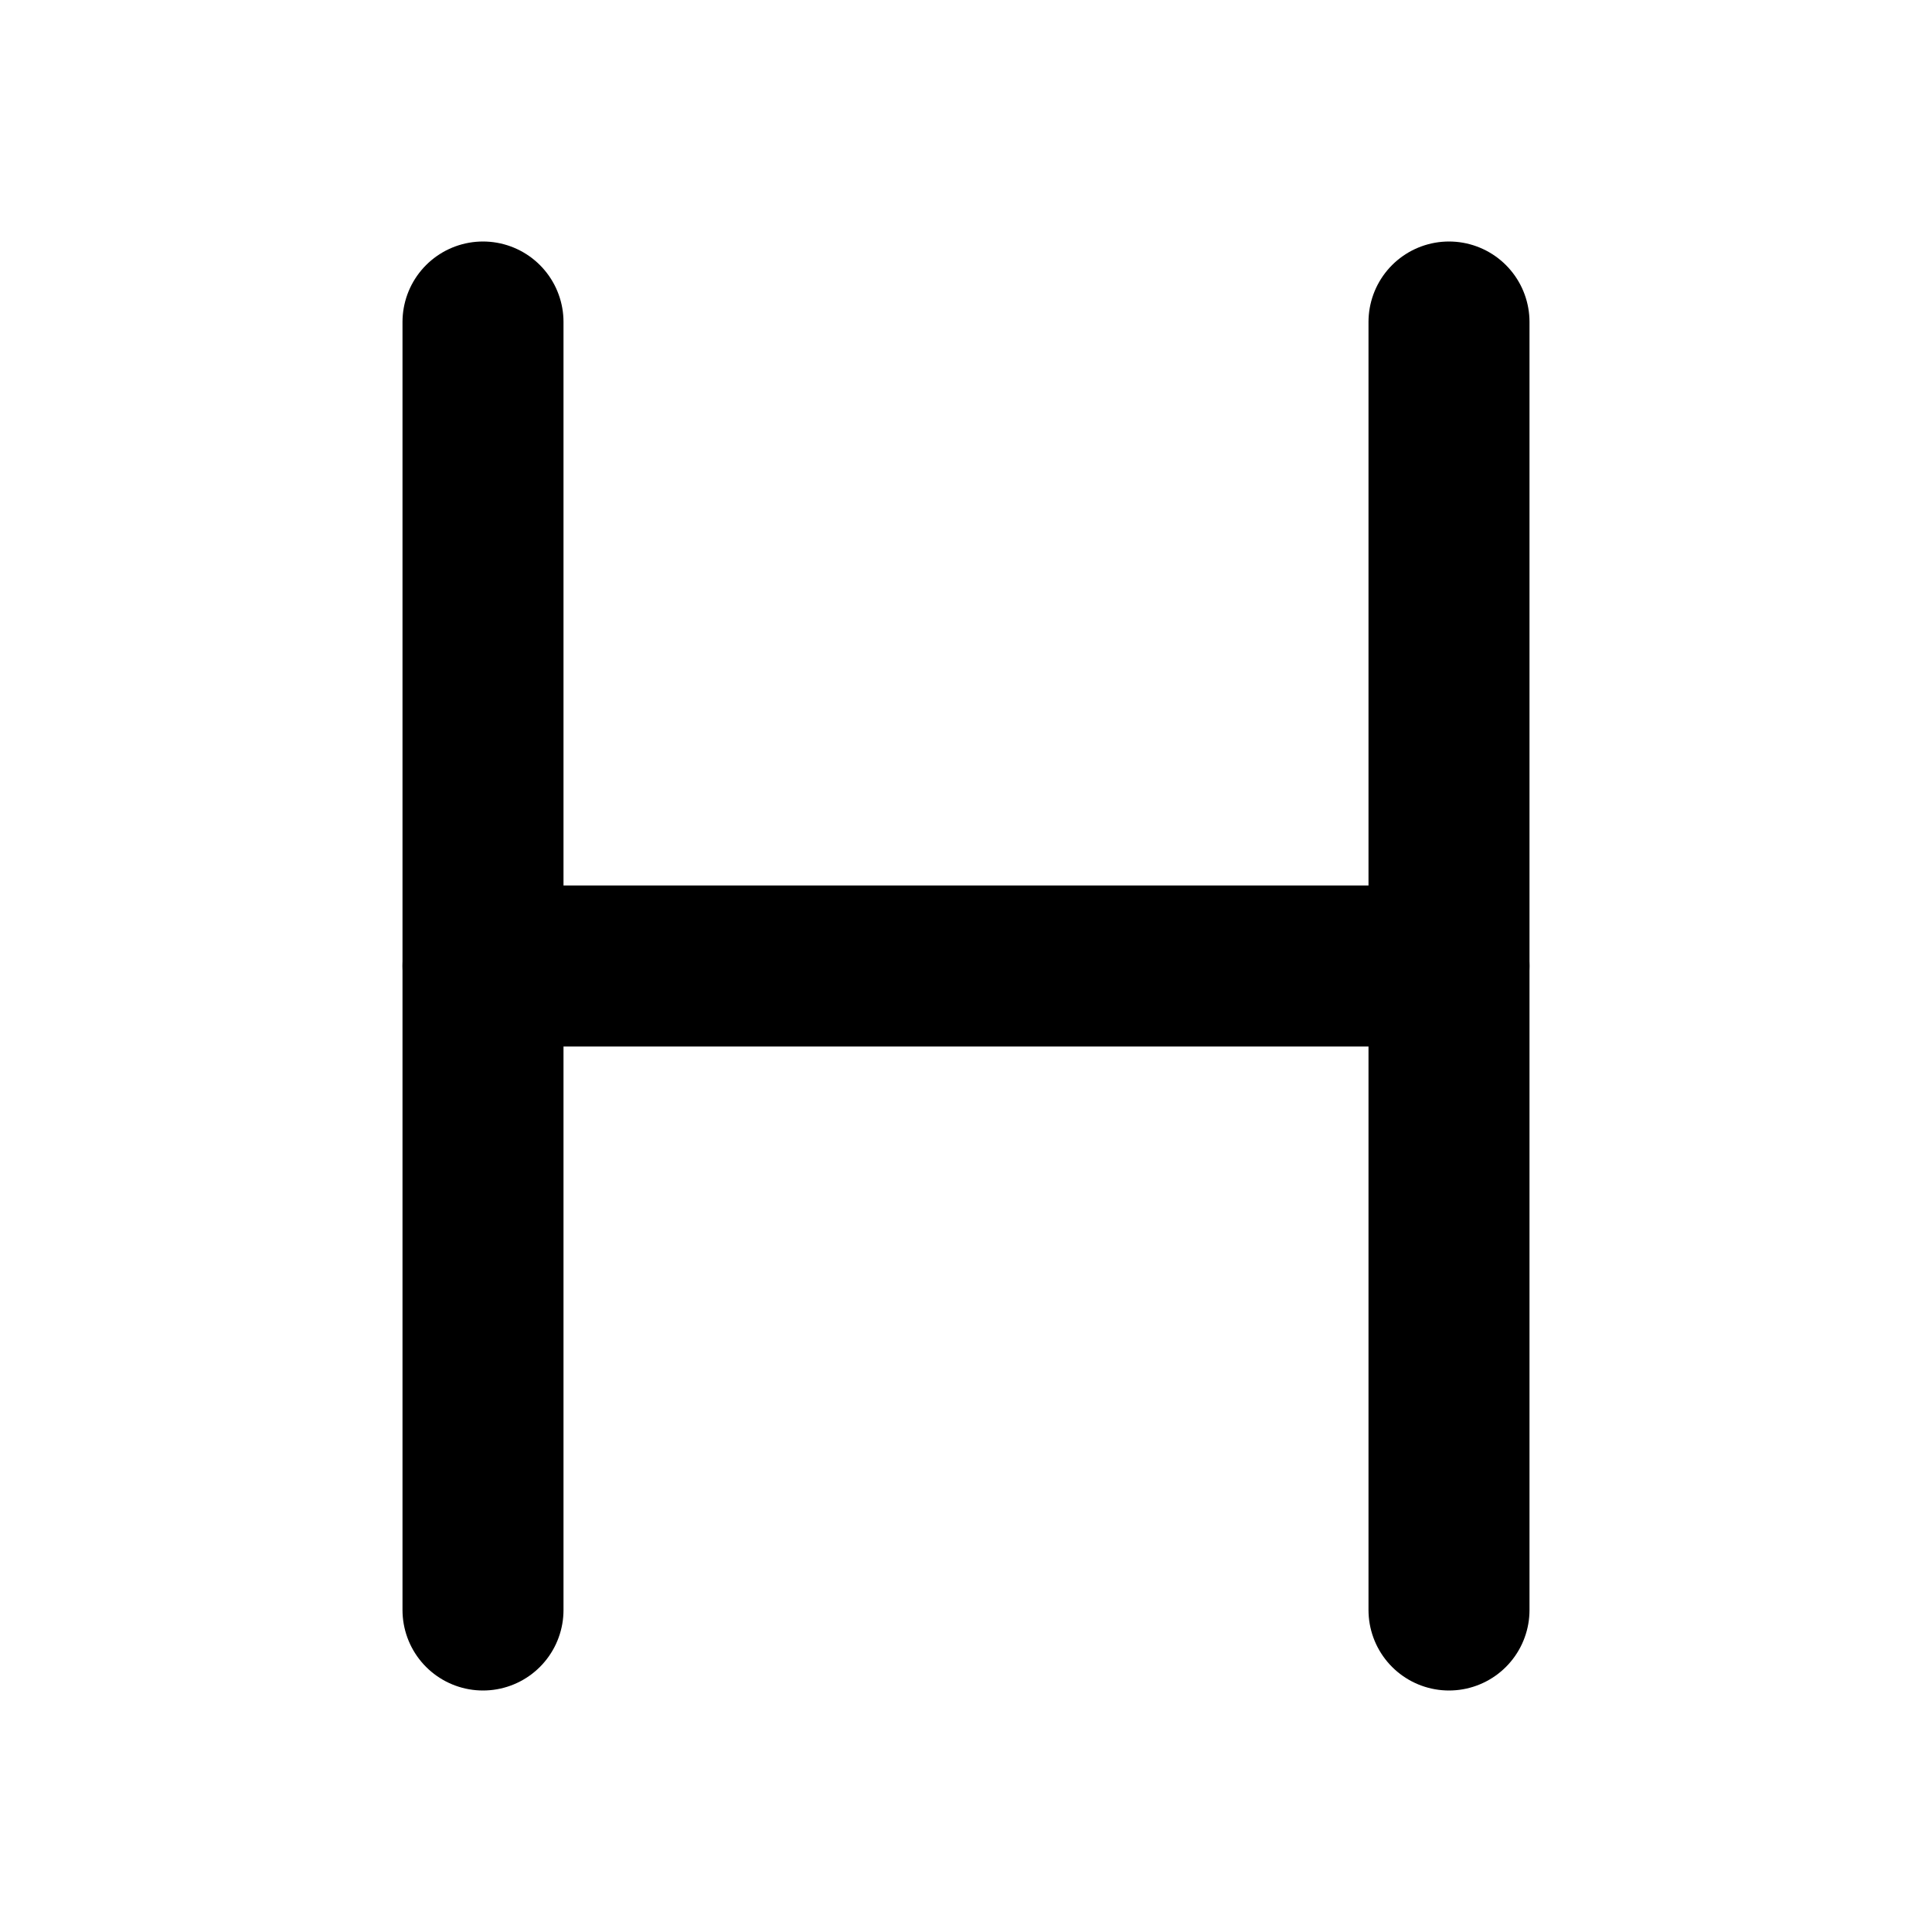
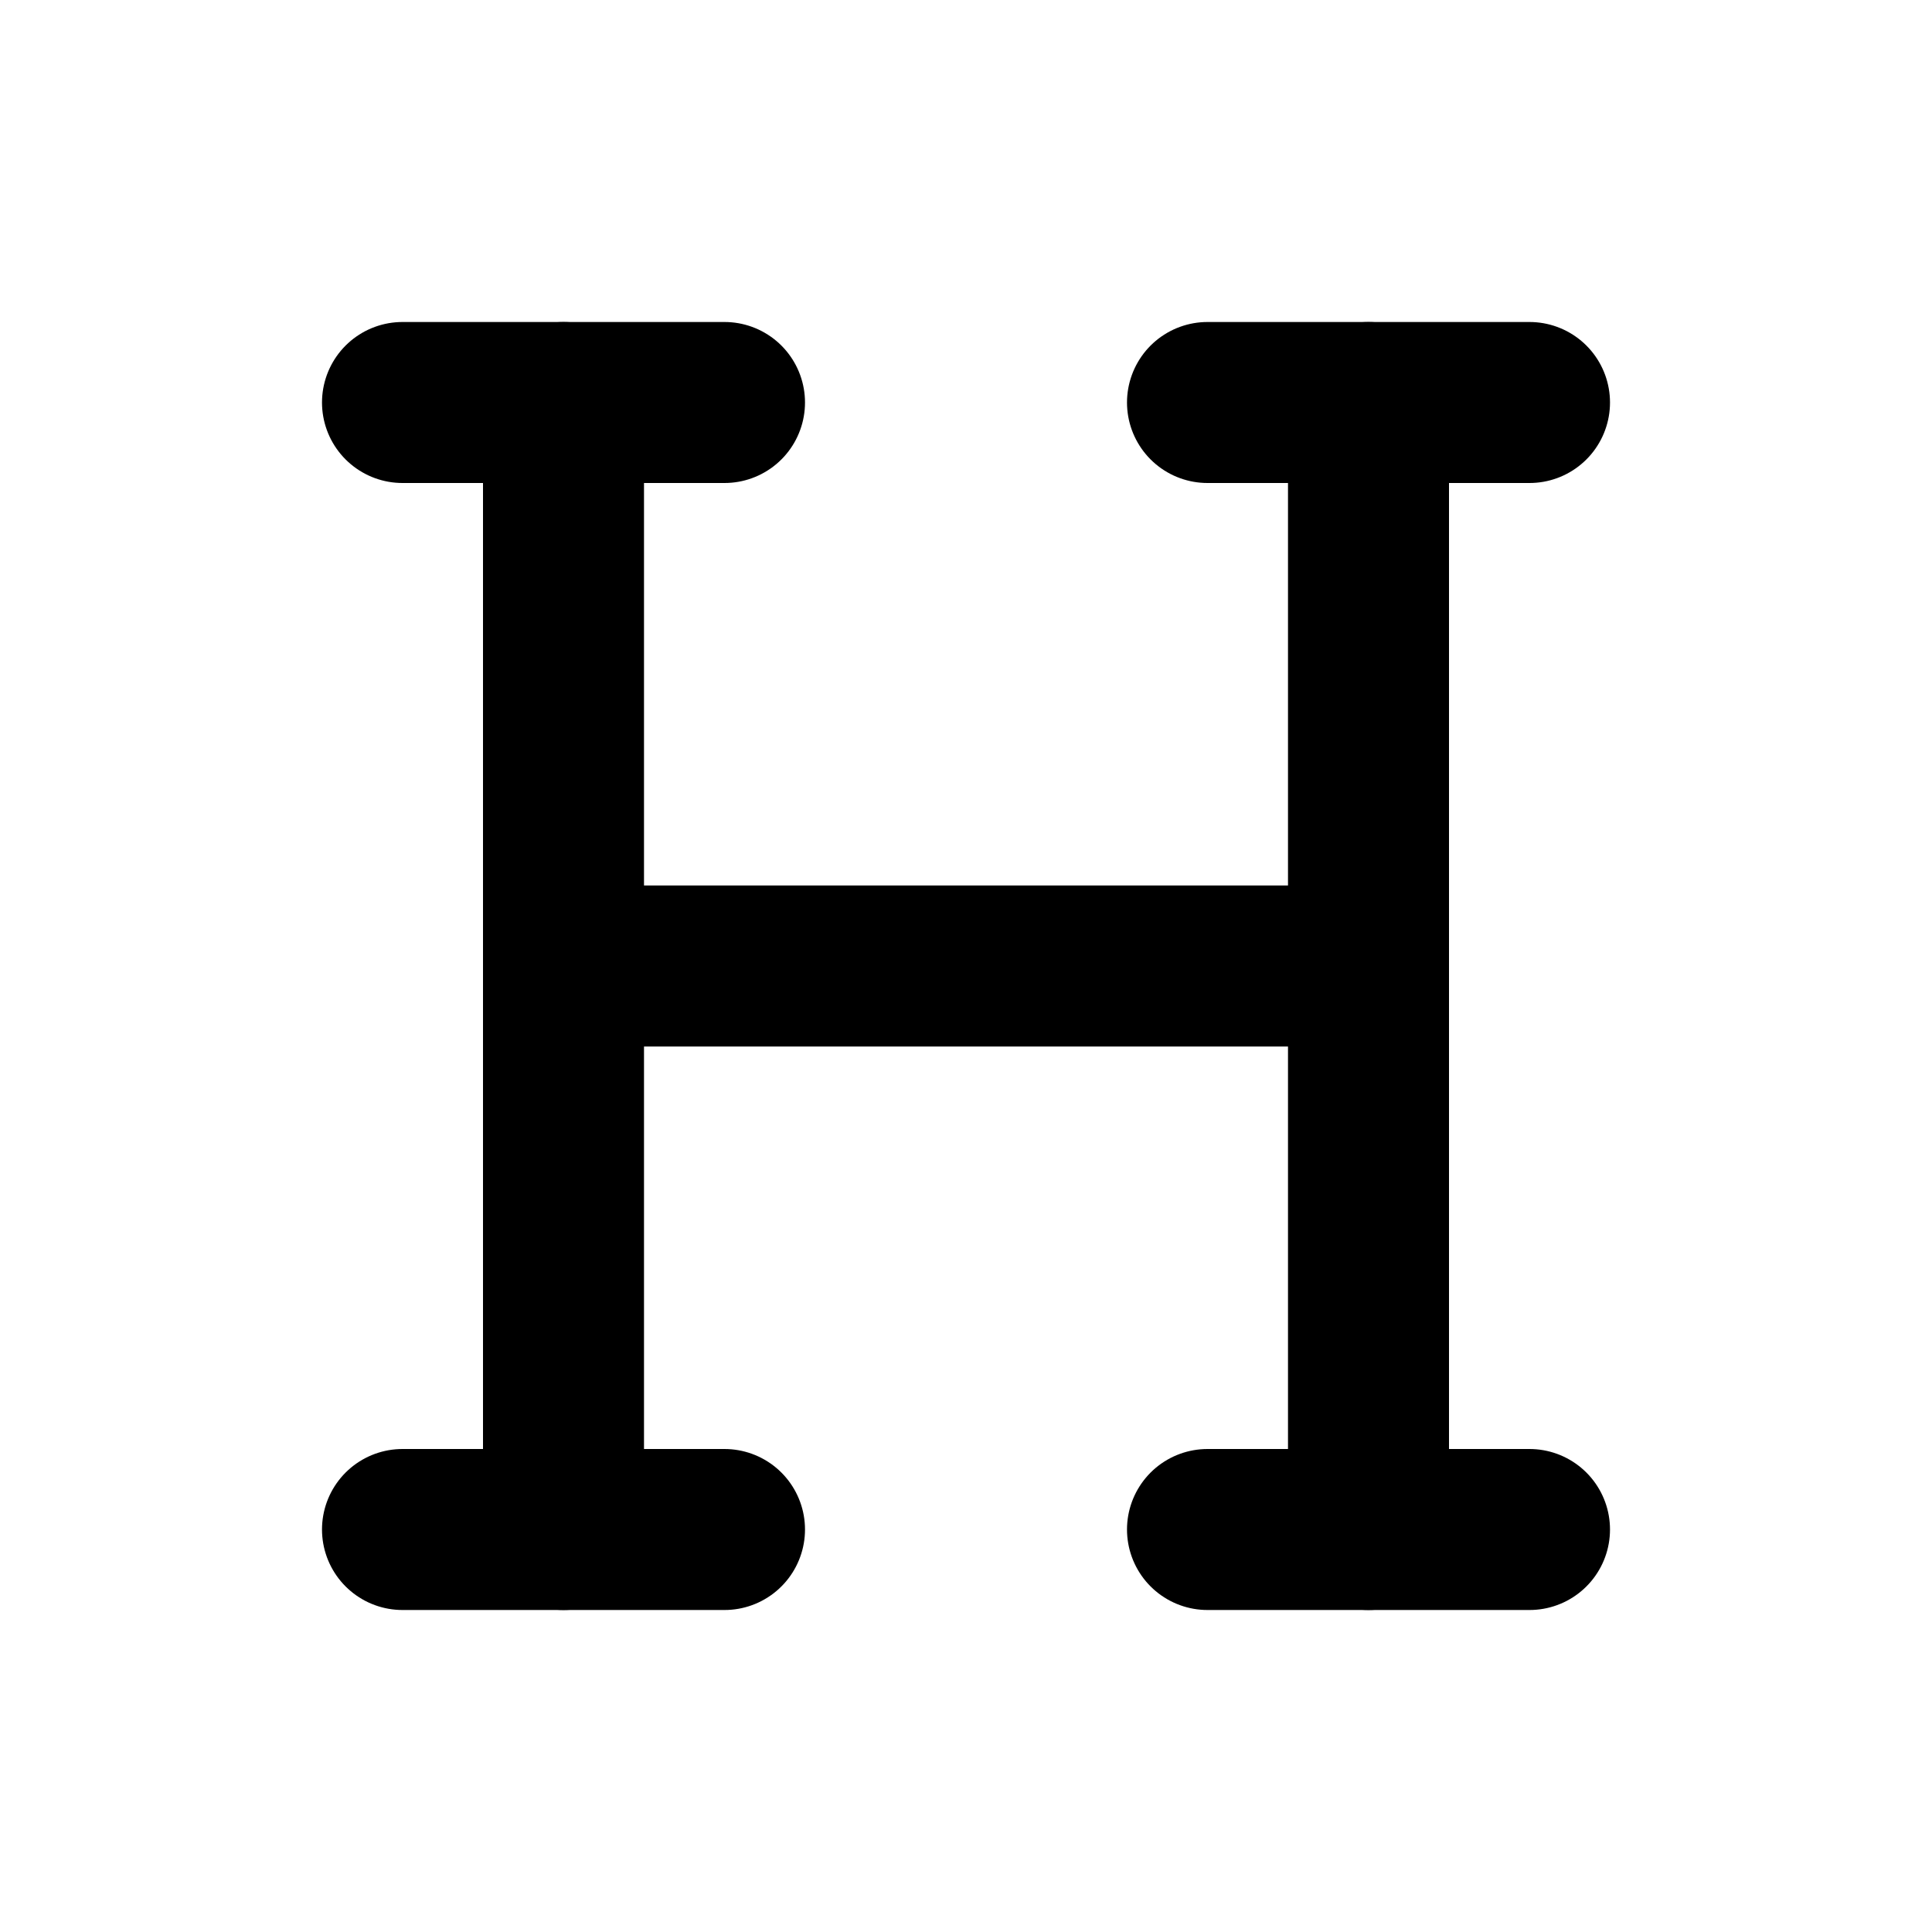
- <svg xmlns="http://www.w3.org/2000/svg" viewBox="0 0 24 24" fill="none" stroke="#000" stroke-width="2" stroke-linecap="round" stroke-linejoin="round">
-   <path d="M6 12h12" />
-   <path d="M6 4v16" />
-   <path d="M18 4v16" />
+ <svg xmlns="http://www.w3.org/2000/svg" width="24" height="24" viewBox="0 0 24 24" fill="none" stroke="#000" stroke-width="2" stroke-linecap="round" stroke-linejoin="round">
+   <path d="M7 12h10" />
+   <path d="M7 5v14" />
+   <path d="M17 5v14" />
+   <path d="M15 19h4" />
+   <path d="M15 5h4" />
+   <path d="M5 19h4" />
+   <path d="M5 5h4" />
</svg>
